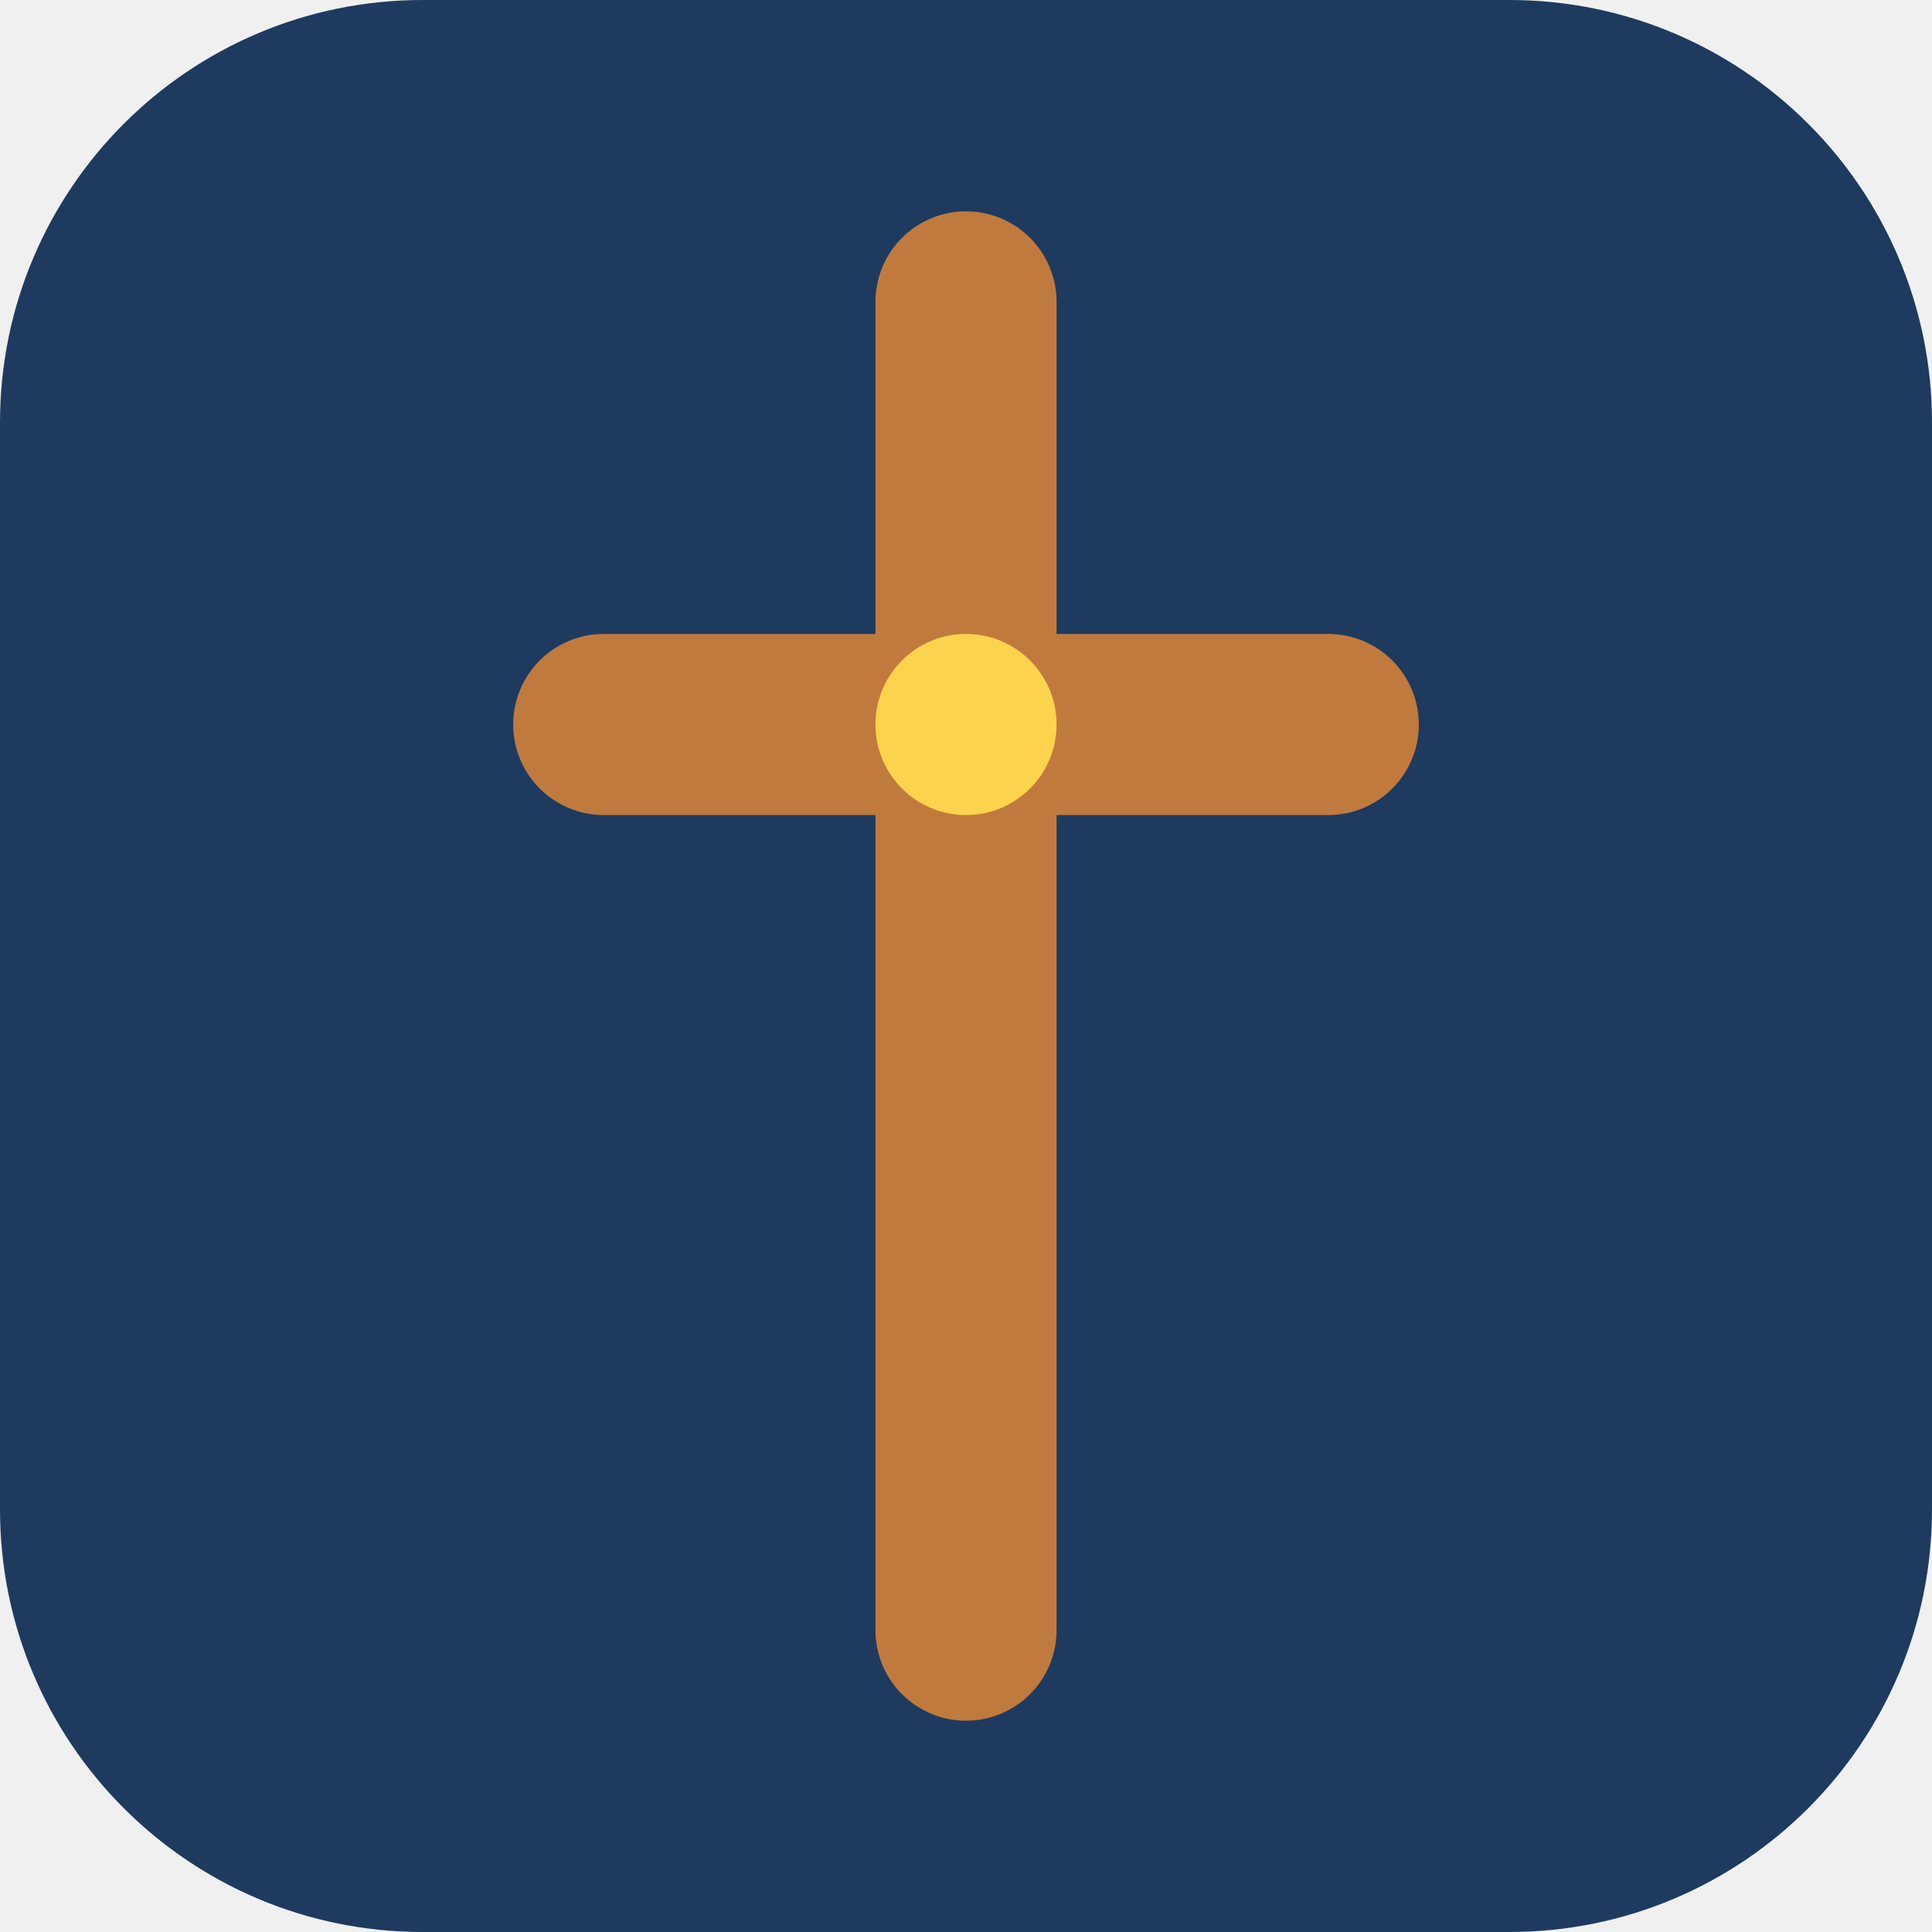
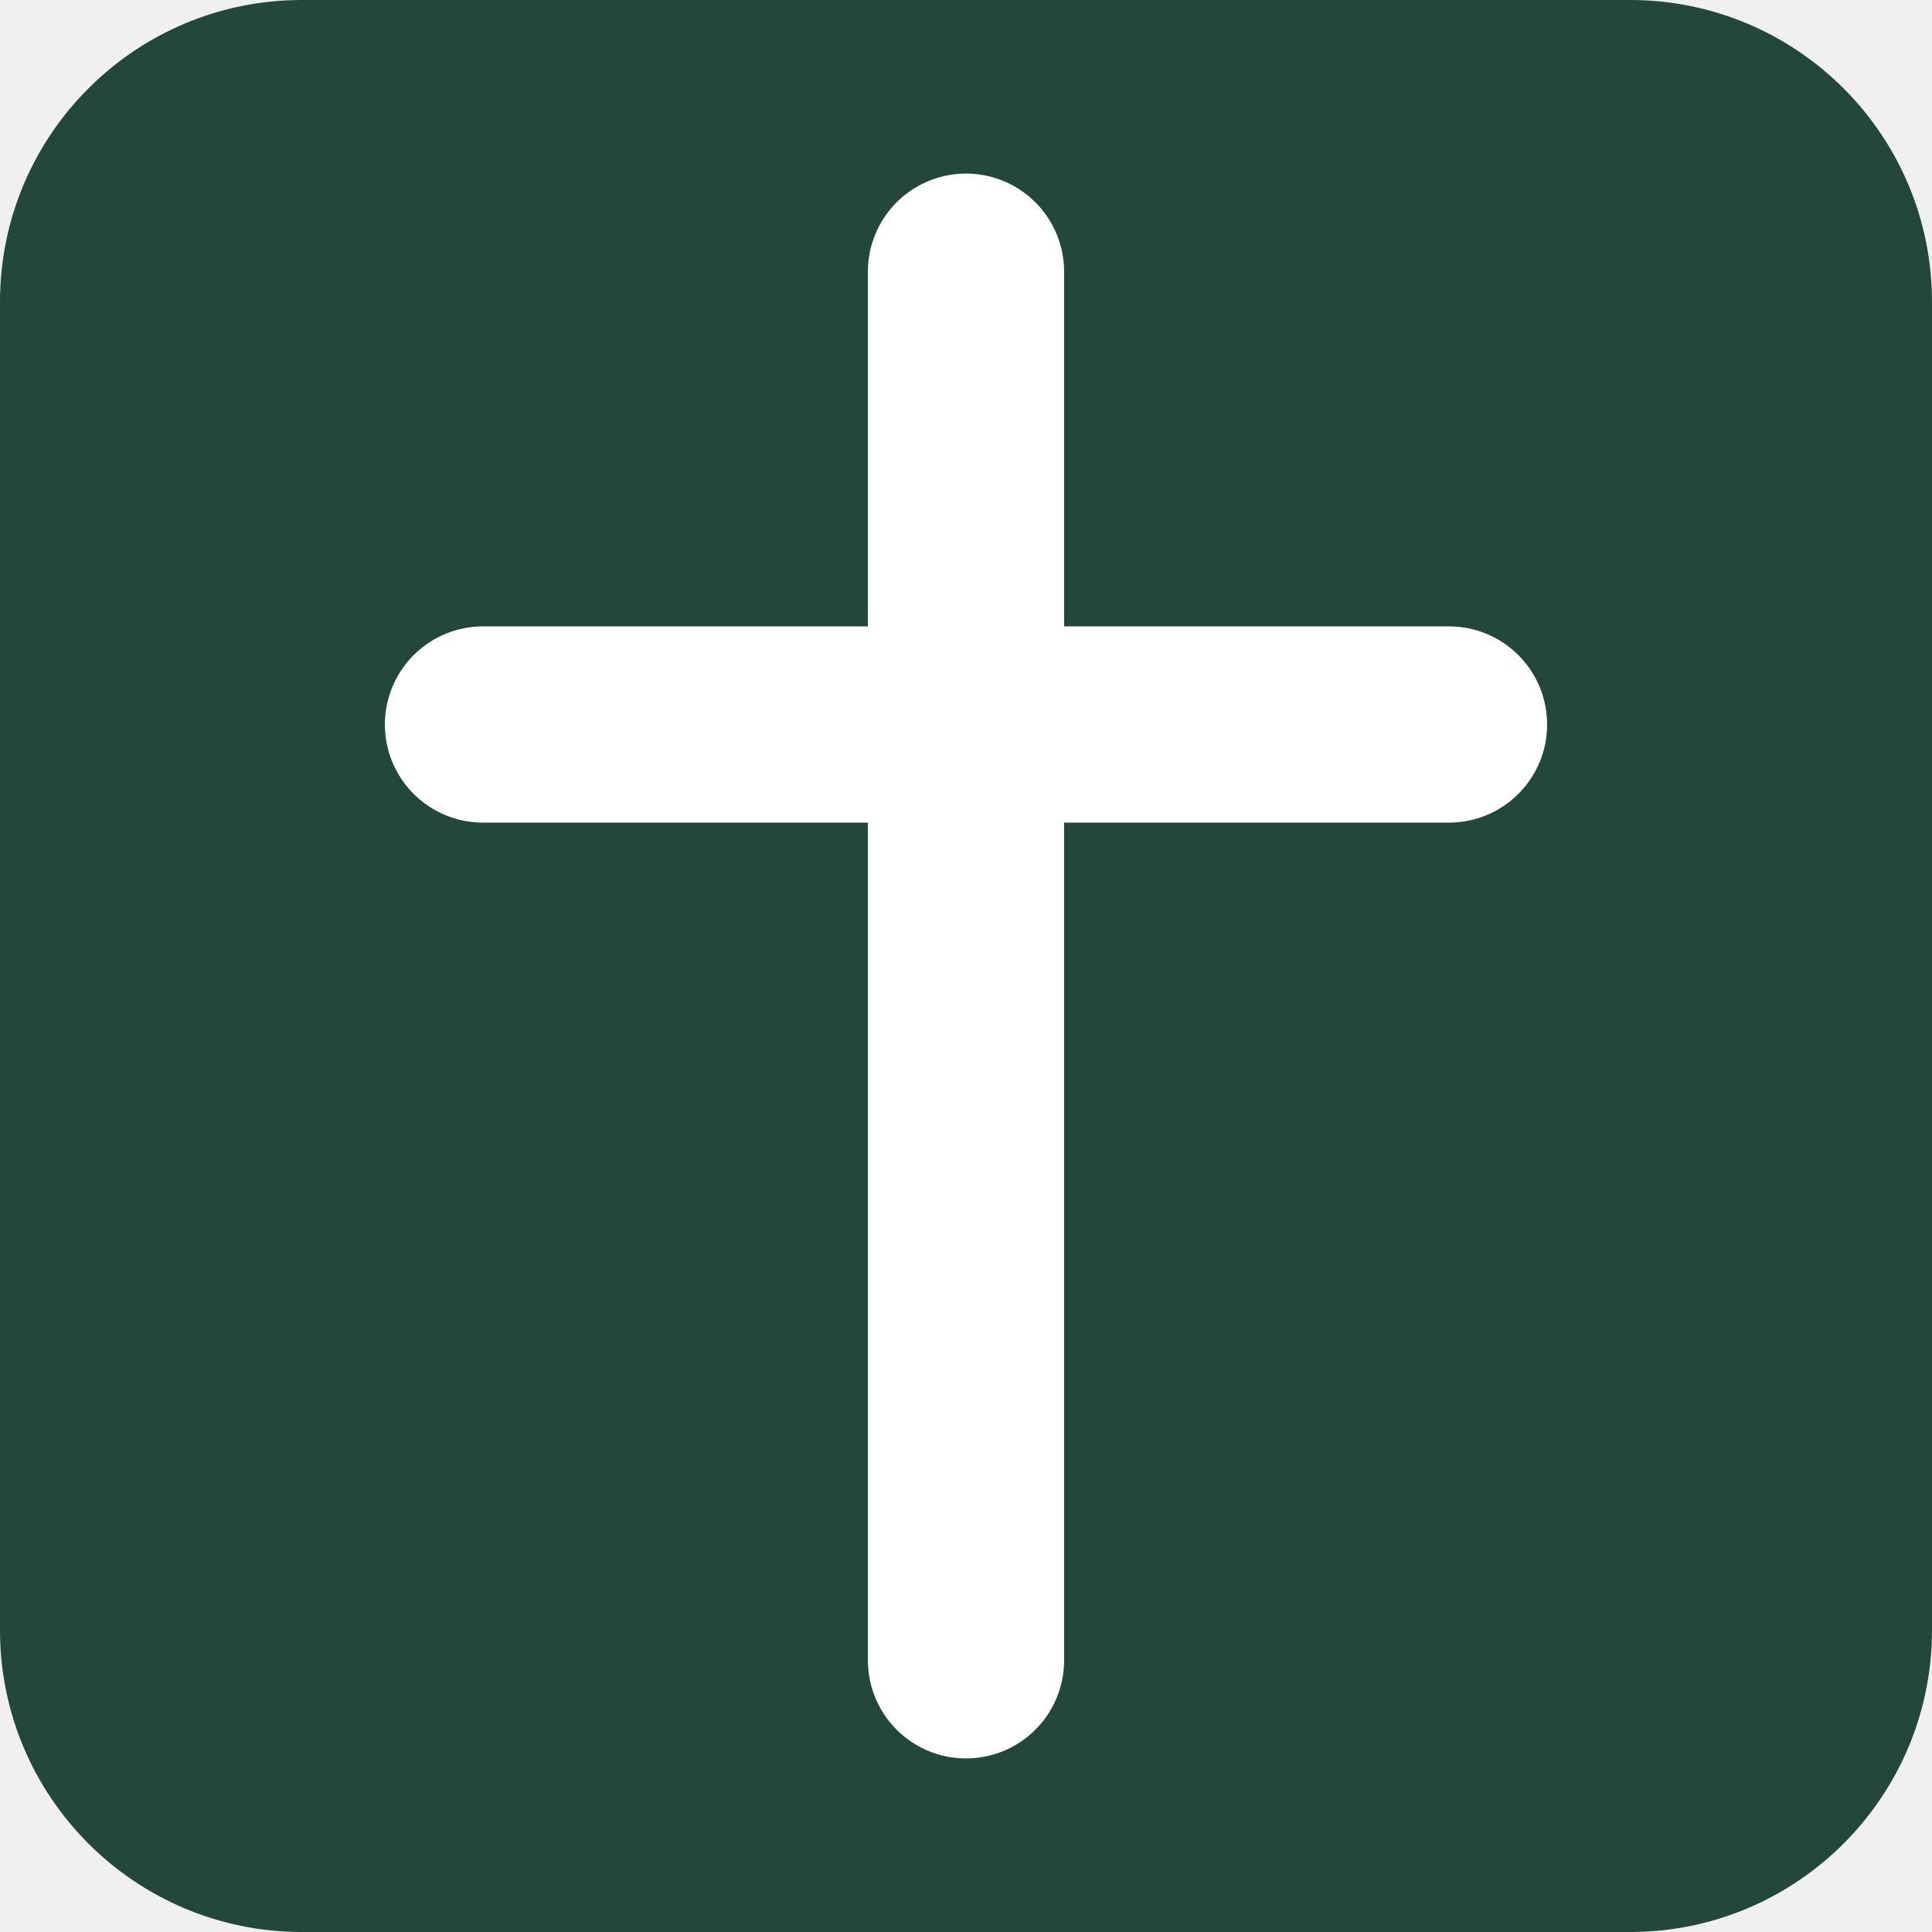
<svg xmlns="http://www.w3.org/2000/svg" viewBox="0 0 64 64">
-   <rect width="64" height="64" rx="14" fill="#1e3a5f" />
-   <path d="M32 10 L32 54 M20 24 L44 24" stroke="#c07a3e" stroke-width="6" stroke-linecap="round" />
-   <circle cx="32" cy="24" r="3" fill="#fcd34d" />
+   <rect width="64" height="64" rx="10" fill="#234839" />
+   <path d="M32 9 V55 M16 24 H48" stroke="#ffffff" stroke-width="6.5" stroke-linecap="round" stroke-linejoin="round" fill="none" />
</svg>
